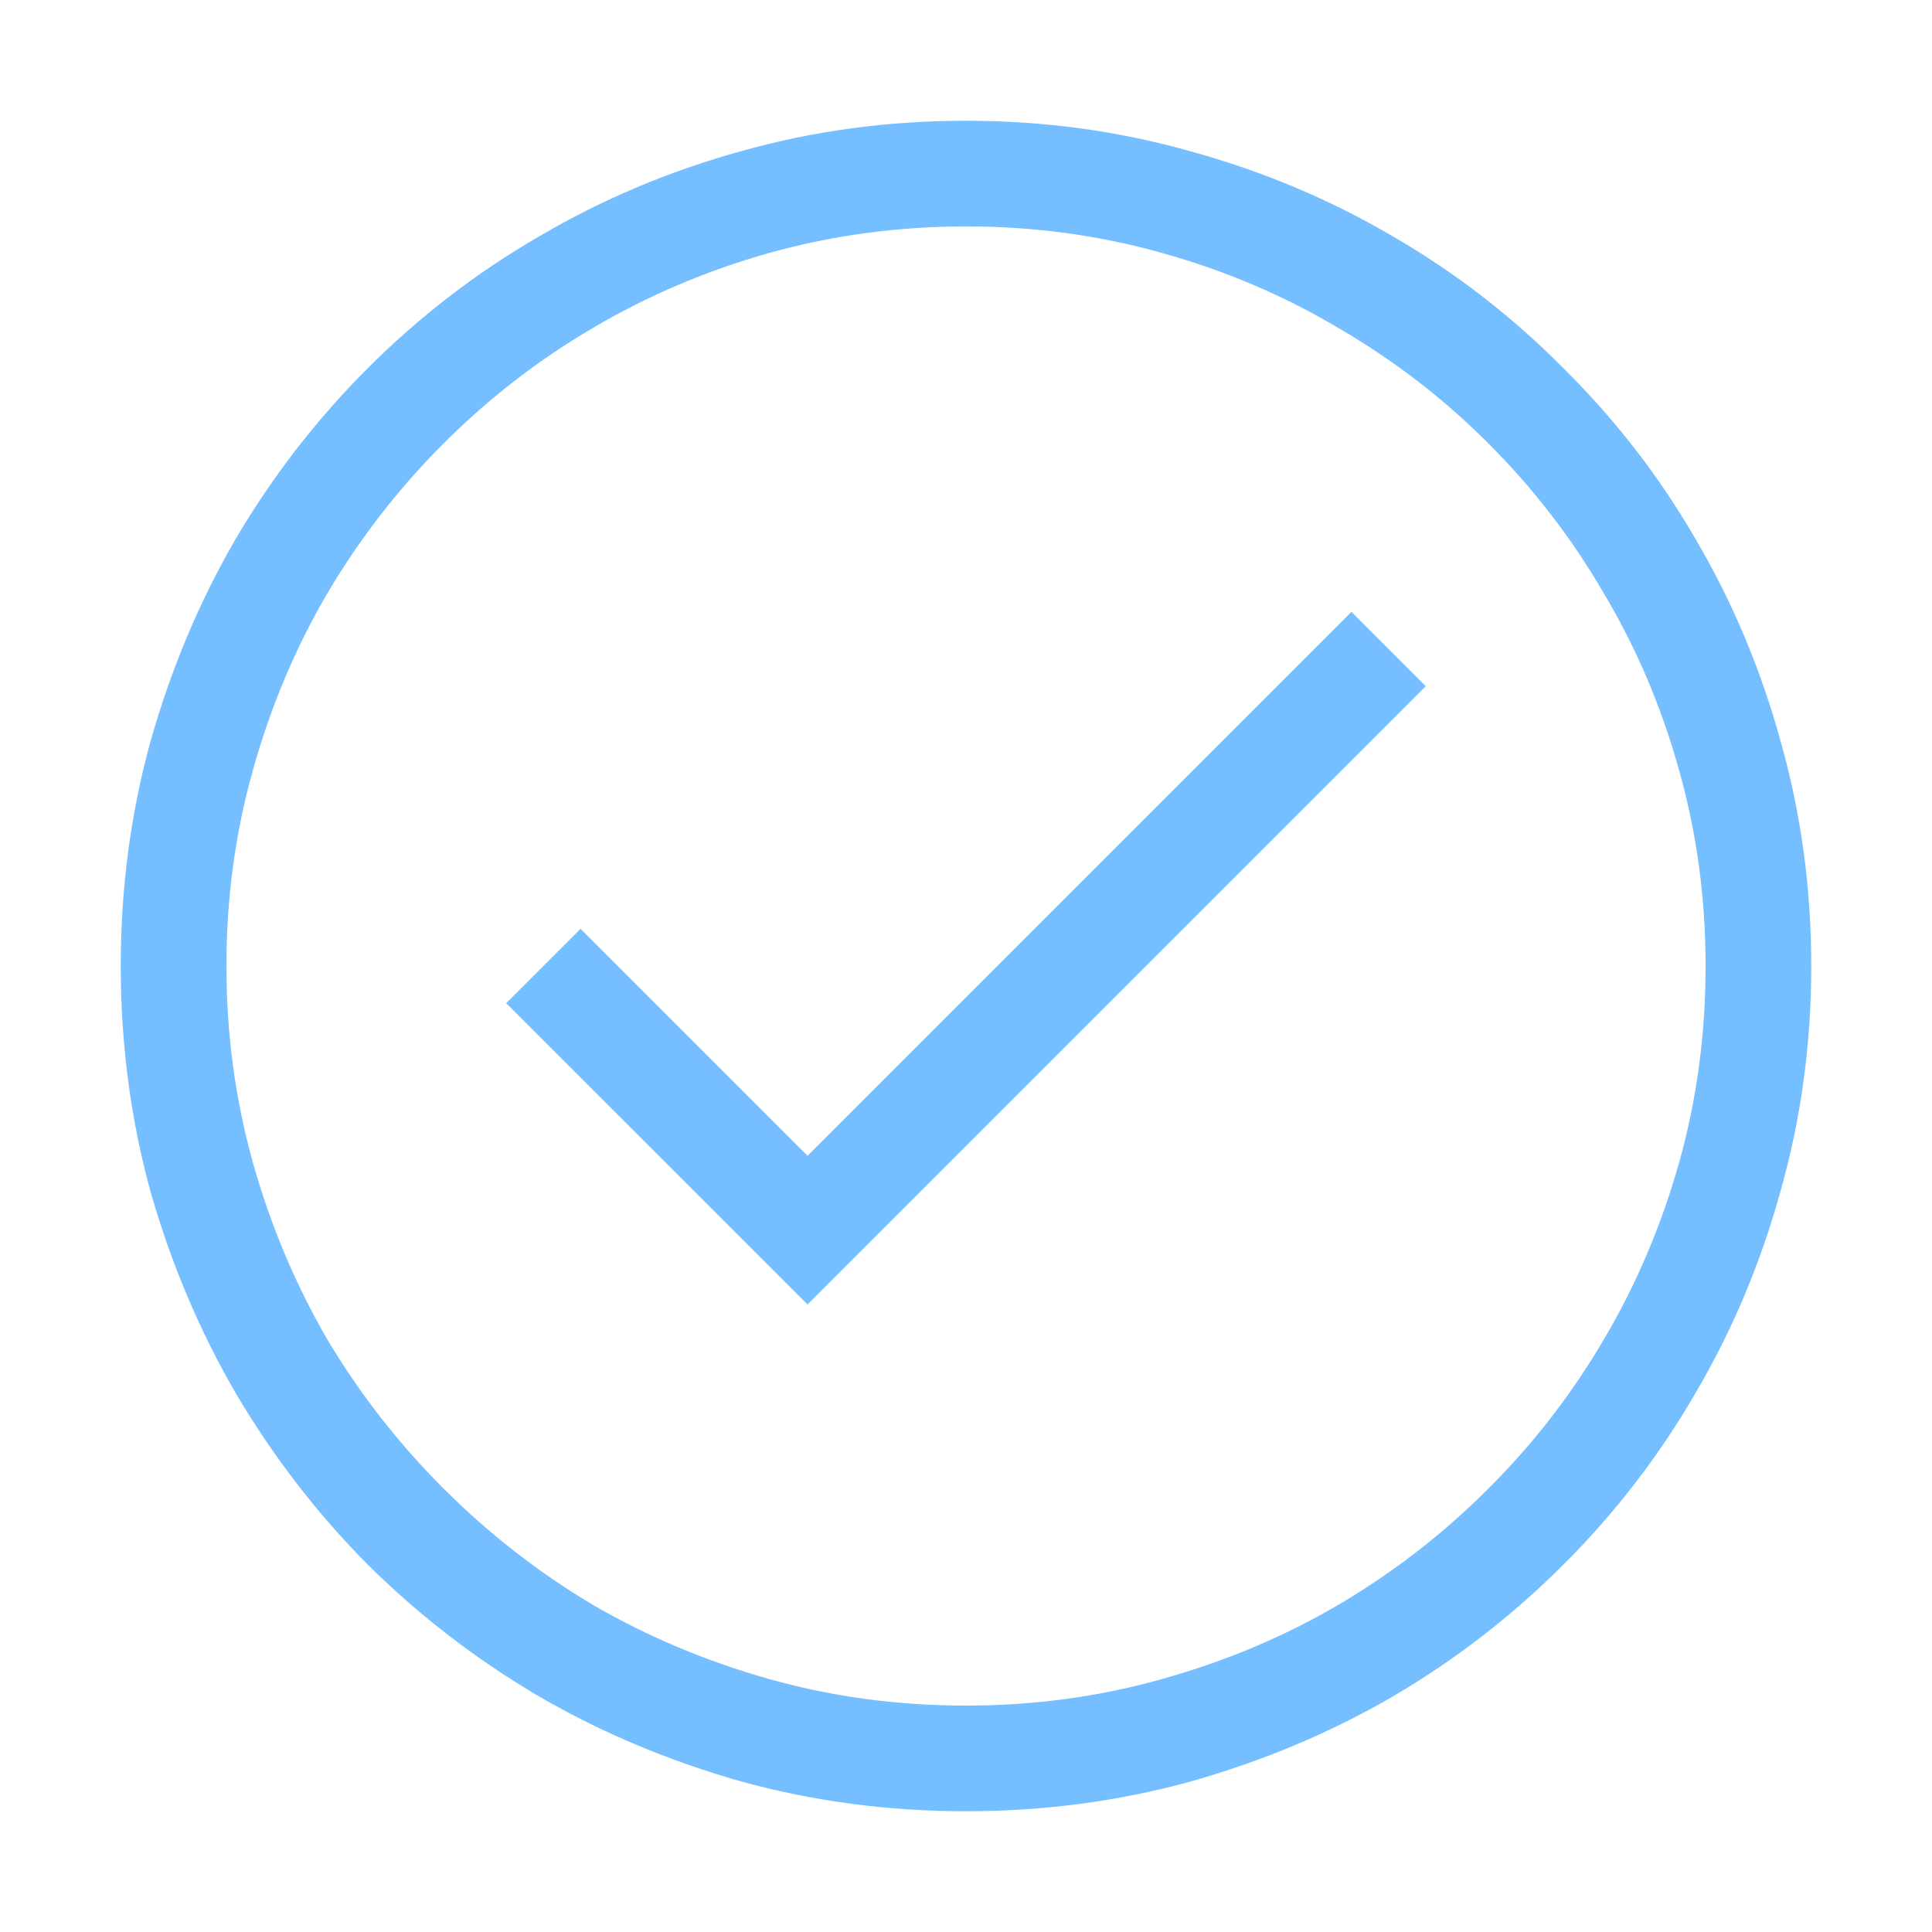
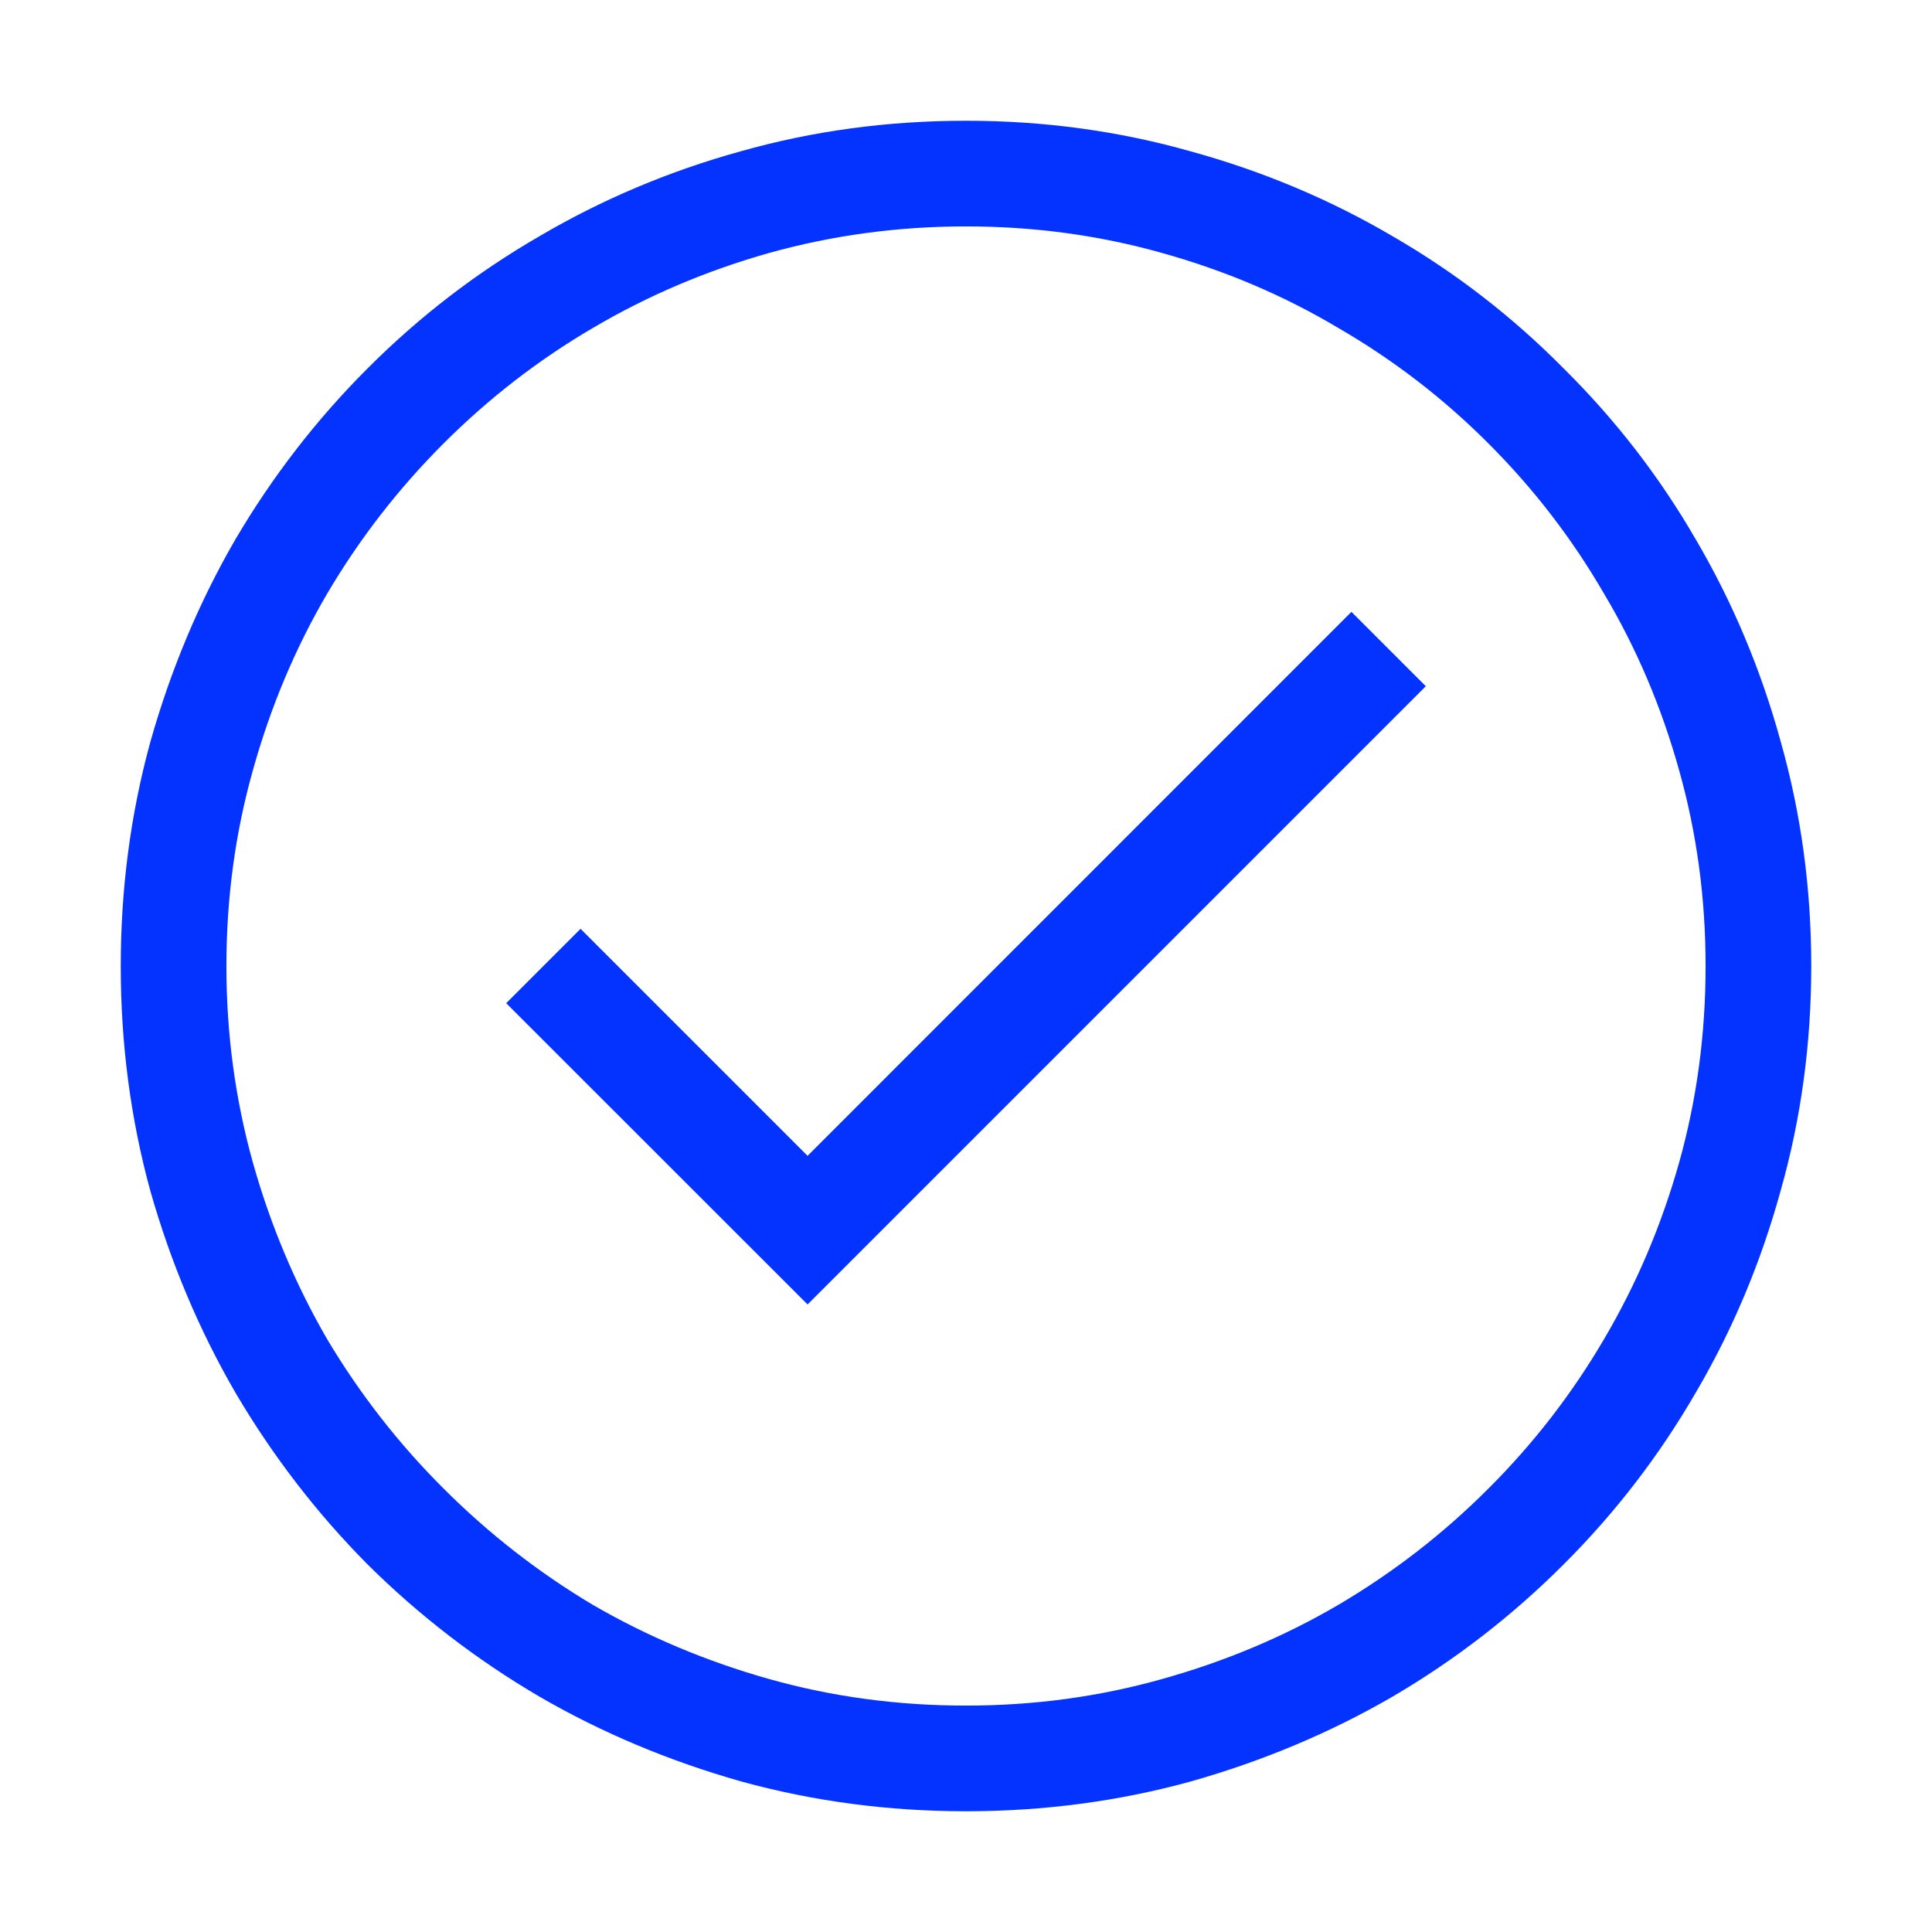
<svg xmlns="http://www.w3.org/2000/svg" width="16" height="16" viewBox="0 0 16 16" fill="none">
-   <path d="M11.192 5.067L11.808 5.683L6.688 10.803L4.192 8.308L4.808 7.692L6.688 9.572L11.192 5.067ZM8 1C8.643 1 9.262 1.084 9.859 1.253C10.456 1.417 11.015 1.652 11.534 1.957C12.054 2.258 12.525 2.622 12.949 3.051C13.378 3.475 13.742 3.946 14.043 4.466C14.348 4.985 14.583 5.544 14.747 6.141C14.916 6.738 15 7.357 15 8C15 8.643 14.916 9.262 14.747 9.859C14.583 10.456 14.348 11.015 14.043 11.534C13.742 12.054 13.378 12.528 12.949 12.956C12.525 13.38 12.054 13.745 11.534 14.05C11.015 14.351 10.456 14.585 9.859 14.754C9.262 14.918 8.643 15 8 15C7.357 15 6.738 14.918 6.141 14.754C5.544 14.585 4.985 14.351 4.466 14.05C3.946 13.745 3.472 13.38 3.044 12.956C2.62 12.528 2.256 12.054 1.95 11.534C1.649 11.015 1.415 10.459 1.246 9.866C1.082 9.269 1 8.647 1 8C1 7.357 1.082 6.738 1.246 6.141C1.415 5.544 1.649 4.985 1.95 4.466C2.256 3.946 2.62 3.475 3.044 3.051C3.472 2.622 3.946 2.258 4.466 1.957C4.985 1.652 5.541 1.417 6.134 1.253C6.731 1.084 7.353 1 8 1ZM8 14.125C8.561 14.125 9.101 14.052 9.62 13.906C10.144 13.76 10.632 13.555 11.083 13.291C11.539 13.022 11.954 12.701 12.327 12.327C12.701 11.954 13.02 11.541 13.284 11.09C13.553 10.634 13.76 10.146 13.906 9.627C14.052 9.107 14.125 8.565 14.125 8C14.125 7.439 14.052 6.899 13.906 6.38C13.76 5.856 13.553 5.368 13.284 4.917C13.02 4.461 12.701 4.047 12.327 3.673C11.954 3.299 11.539 2.98 11.083 2.716C10.632 2.447 10.144 2.24 9.62 2.094C9.101 1.948 8.561 1.875 8 1.875C7.439 1.875 6.897 1.948 6.373 2.094C5.854 2.24 5.366 2.447 4.91 2.716C4.459 2.98 4.047 3.299 3.673 3.673C3.299 4.047 2.978 4.461 2.709 4.917C2.445 5.368 2.24 5.856 2.094 6.38C1.948 6.899 1.875 7.439 1.875 8C1.875 8.561 1.948 9.103 2.094 9.627C2.24 10.146 2.445 10.634 2.709 11.09C2.978 11.541 3.299 11.954 3.673 12.327C4.047 12.701 4.459 13.022 4.91 13.291C5.366 13.555 5.854 13.76 6.373 13.906C6.893 14.052 7.435 14.125 8 14.125Z" fill="#75BEFF" />
+   <path d="M11.192 5.067L11.808 5.683L6.688 10.803L4.192 8.308L4.808 7.692L6.688 9.572L11.192 5.067ZM8 1C8.643 1 9.262 1.084 9.859 1.253C10.456 1.417 11.015 1.652 11.534 1.957C12.054 2.258 12.525 2.622 12.949 3.051C13.378 3.475 13.742 3.946 14.043 4.466C14.348 4.985 14.583 5.544 14.747 6.141C14.916 6.738 15 7.357 15 8C15 8.643 14.916 9.262 14.747 9.859C14.583 10.456 14.348 11.015 14.043 11.534C13.742 12.054 13.378 12.528 12.949 12.956C12.525 13.38 12.054 13.745 11.534 14.05C11.015 14.351 10.456 14.585 9.859 14.754C9.262 14.918 8.643 15 8 15C7.357 15 6.738 14.918 6.141 14.754C5.544 14.585 4.985 14.351 4.466 14.05C3.946 13.745 3.472 13.38 3.044 12.956C2.62 12.528 2.256 12.054 1.95 11.534C1.649 11.015 1.415 10.459 1.246 9.866C1.082 9.269 1 8.647 1 8C1 7.357 1.082 6.738 1.246 6.141C1.415 5.544 1.649 4.985 1.95 4.466C2.256 3.946 2.62 3.475 3.044 3.051C3.472 2.622 3.946 2.258 4.466 1.957C4.985 1.652 5.541 1.417 6.134 1.253C6.731 1.084 7.353 1 8 1ZM8 14.125C8.561 14.125 9.101 14.052 9.62 13.906C10.144 13.76 10.632 13.555 11.083 13.291C11.539 13.022 11.954 12.701 12.327 12.327C12.701 11.954 13.02 11.541 13.284 11.09C13.553 10.634 13.76 10.146 13.906 9.627C14.052 9.107 14.125 8.565 14.125 8C14.125 7.439 14.052 6.899 13.906 6.38C13.76 5.856 13.553 5.368 13.284 4.917C13.02 4.461 12.701 4.047 12.327 3.673C11.954 3.299 11.539 2.98 11.083 2.716C10.632 2.447 10.144 2.24 9.62 2.094C9.101 1.948 8.561 1.875 8 1.875C7.439 1.875 6.897 1.948 6.373 2.094C5.854 2.24 5.366 2.447 4.91 2.716C4.459 2.98 4.047 3.299 3.673 3.673C3.299 4.047 2.978 4.461 2.709 4.917C2.445 5.368 2.24 5.856 2.094 6.38C1.948 6.899 1.875 7.439 1.875 8C1.875 8.561 1.948 9.103 2.094 9.627C2.24 10.146 2.445 10.634 2.709 11.09C2.978 11.541 3.299 11.954 3.673 12.327C4.047 12.701 4.459 13.022 4.91 13.291C5.366 13.555 5.854 13.76 6.373 13.906C6.893 14.052 7.435 14.125 8 14.125Z" fill="#0433ff" />
</svg>
